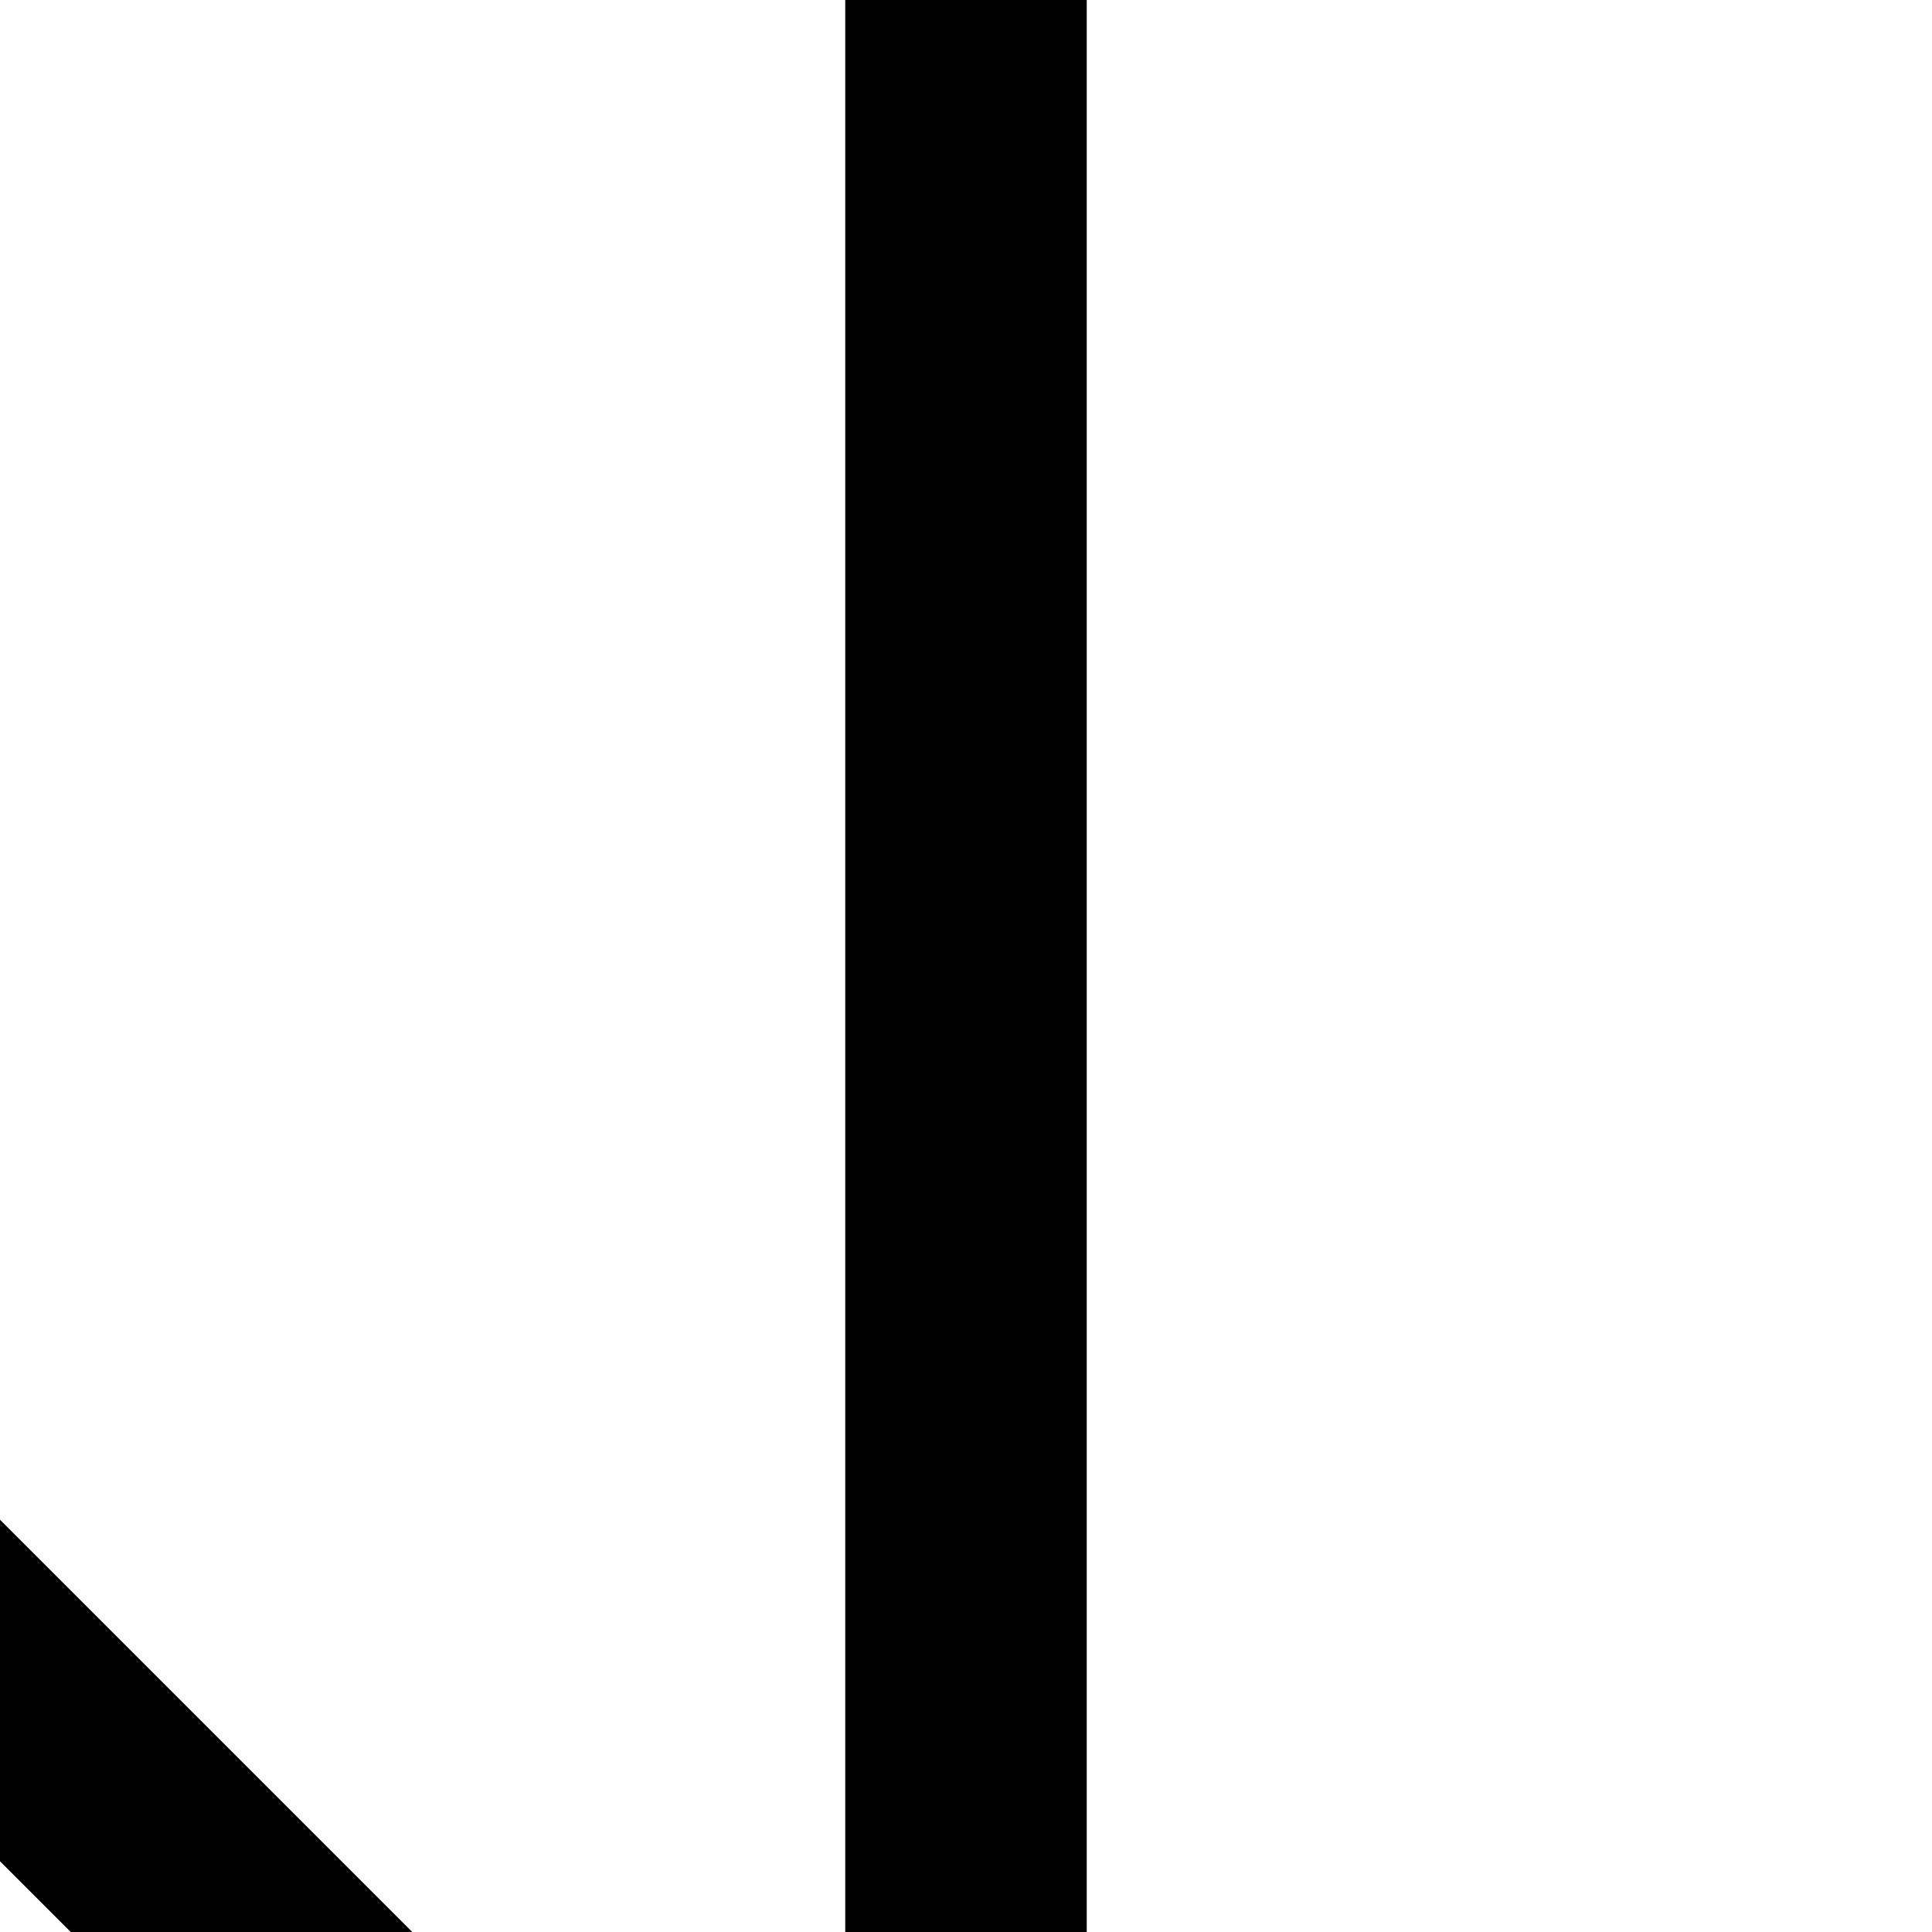
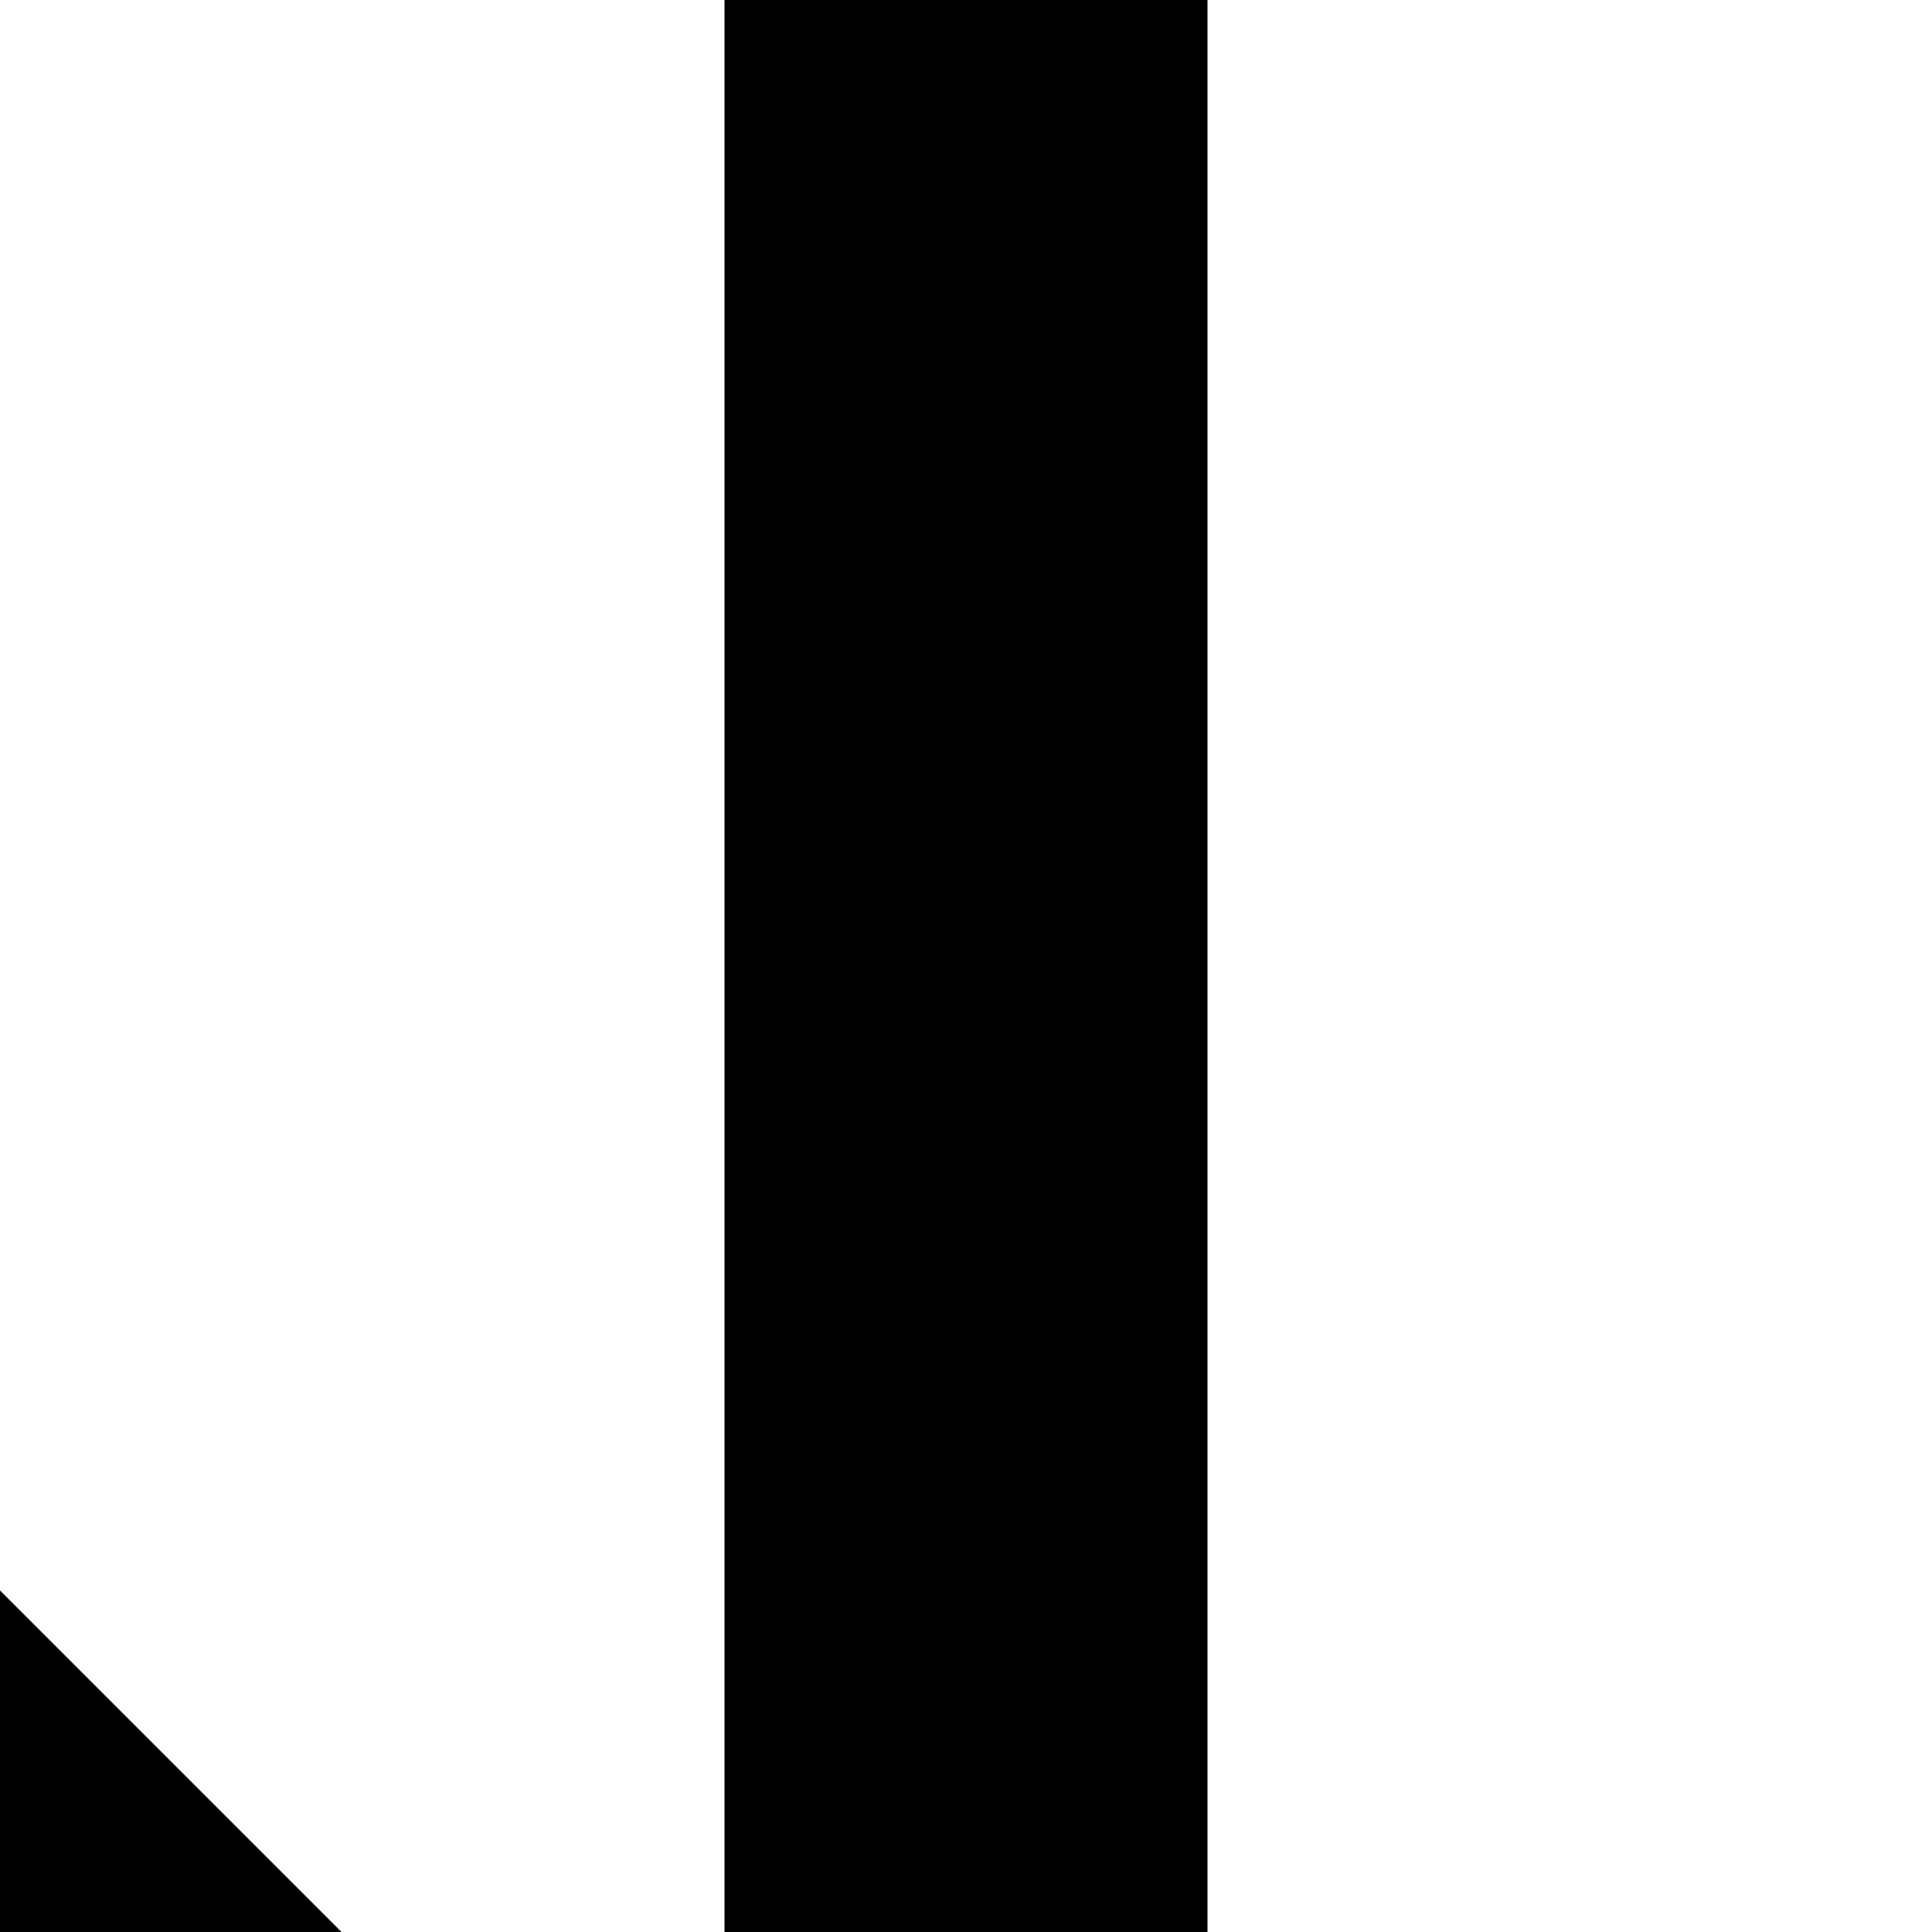
<svg xmlns="http://www.w3.org/2000/svg" width="512" height="512" viewBox="0 0 135.467 135.467" version="1.1" id="svg8">
  <defs id="defs2" />
  <g id="layer1" transform="translate(0,-161.5333)">
-     <path style="fill:none;fill-rule:evenodd;stroke:#000000;stroke-width:16.933;stroke-linecap:square;stroke-linejoin:miter;stroke-opacity:1;stroke-miterlimit:4;stroke-dasharray:none" d="M 67.733,161.533 V 297" id="path4561" />
+     <path style="color:#000000;font-style:normal;font-variant:normal;font-weight:normal;font-stretch:normal;font-size:medium;line-height:normal;font-family:sans-serif;font-variant-ligatures:normal;font-variant-position:normal;font-variant-caps:normal;font-variant-numeric:normal;font-variant-alternates:normal;font-feature-settings:normal;text-indent:0;text-align:start;text-decoration:none;text-decoration-line:none;text-decoration-style:solid;text-decoration-color:#000000;letter-spacing:normal;word-spacing:normal;text-transform:none;writing-mode:lr-tb;direction:ltr;text-orientation:mixed;dominant-baseline:auto;baseline-shift:baseline;text-anchor:start;white-space:normal;shape-padding:0;clip-rule:nonzero;display:inline;overflow:visible;visibility:visible;opacity:1;isolation:auto;mix-blend-mode:normal;color-interpolation:sRGB;color-interpolation-filters:linearRGB;solid-color:#000000;solid-opacity:1;vector-effect:none;fill:#000000;fill-opacity:1;fill-rule:evenodd;stroke:none;stroke-width:33.867;stroke-linecap:square;stroke-linejoin:miter;stroke-miterlimit:4;stroke-dasharray:none;stroke-dashoffset:0;stroke-opacity:1;color-rendering:auto;image-rendering:auto;shape-rendering:auto;text-rendering:auto;enable-background:accumulate" d="M 50.801,144.6 V 161.533 297 313.934 H 84.666 V 297 161.533 144.6 Z" id="path4561" />
  </g>
  <defs id="defs2" />
-   <path style="fill:none;fill-rule:evenodd;stroke:#000000;stroke-width:16.933;stroke-linecap:butt;stroke-linejoin:miter;stroke-opacity:1;stroke-miterlimit:4;stroke-dasharray:none" d="M 0,186.267 33.867,152.4 -16.933,101.6 -50.8,135.467" id="path4528" />
+   <path style="color:#000000;font-style:normal;font-variant:normal;font-weight:normal;font-stretch:normal;font-size:medium;line-height:normal;font-family:sans-serif;font-variant-ligatures:normal;font-variant-position:normal;font-variant-caps:normal;font-variant-numeric:normal;font-variant-alternates:normal;font-feature-settings:normal;text-indent:0;text-align:start;text-decoration:none;text-decoration-line:none;text-decoration-style:solid;text-decoration-color:#000000;letter-spacing:normal;word-spacing:normal;text-transform:none;writing-mode:lr-tb;direction:ltr;text-orientation:mixed;dominant-baseline:auto;baseline-shift:baseline;text-anchor:start;white-space:normal;shape-padding:0;clip-rule:nonzero;display:inline;overflow:visible;visibility:visible;opacity:1;isolation:auto;mix-blend-mode:normal;color-interpolation:sRGB;color-interpolation-filters:linearRGB;solid-color:#000000;solid-opacity:1;vector-effect:none;fill:#000000;fill-opacity:1;fill-rule:evenodd;stroke:none;stroke-width:33.867;stroke-linecap:butt;stroke-linejoin:miter;stroke-miterlimit:4;stroke-dasharray:none;stroke-dashoffset:0;stroke-opacity:1;color-rendering:auto;image-rendering:auto;shape-rendering:auto;text-rendering:auto;enable-background:accumulate" d="m 0,111.52 -45.84,45.84 23.947,23.947 L 0,159.414 l 16.934,16.934 v 36.771 L 4.959,225.094 28.906,249.041 50.801,227.146 v -64.828 z" id="path4500" />
</svg>
